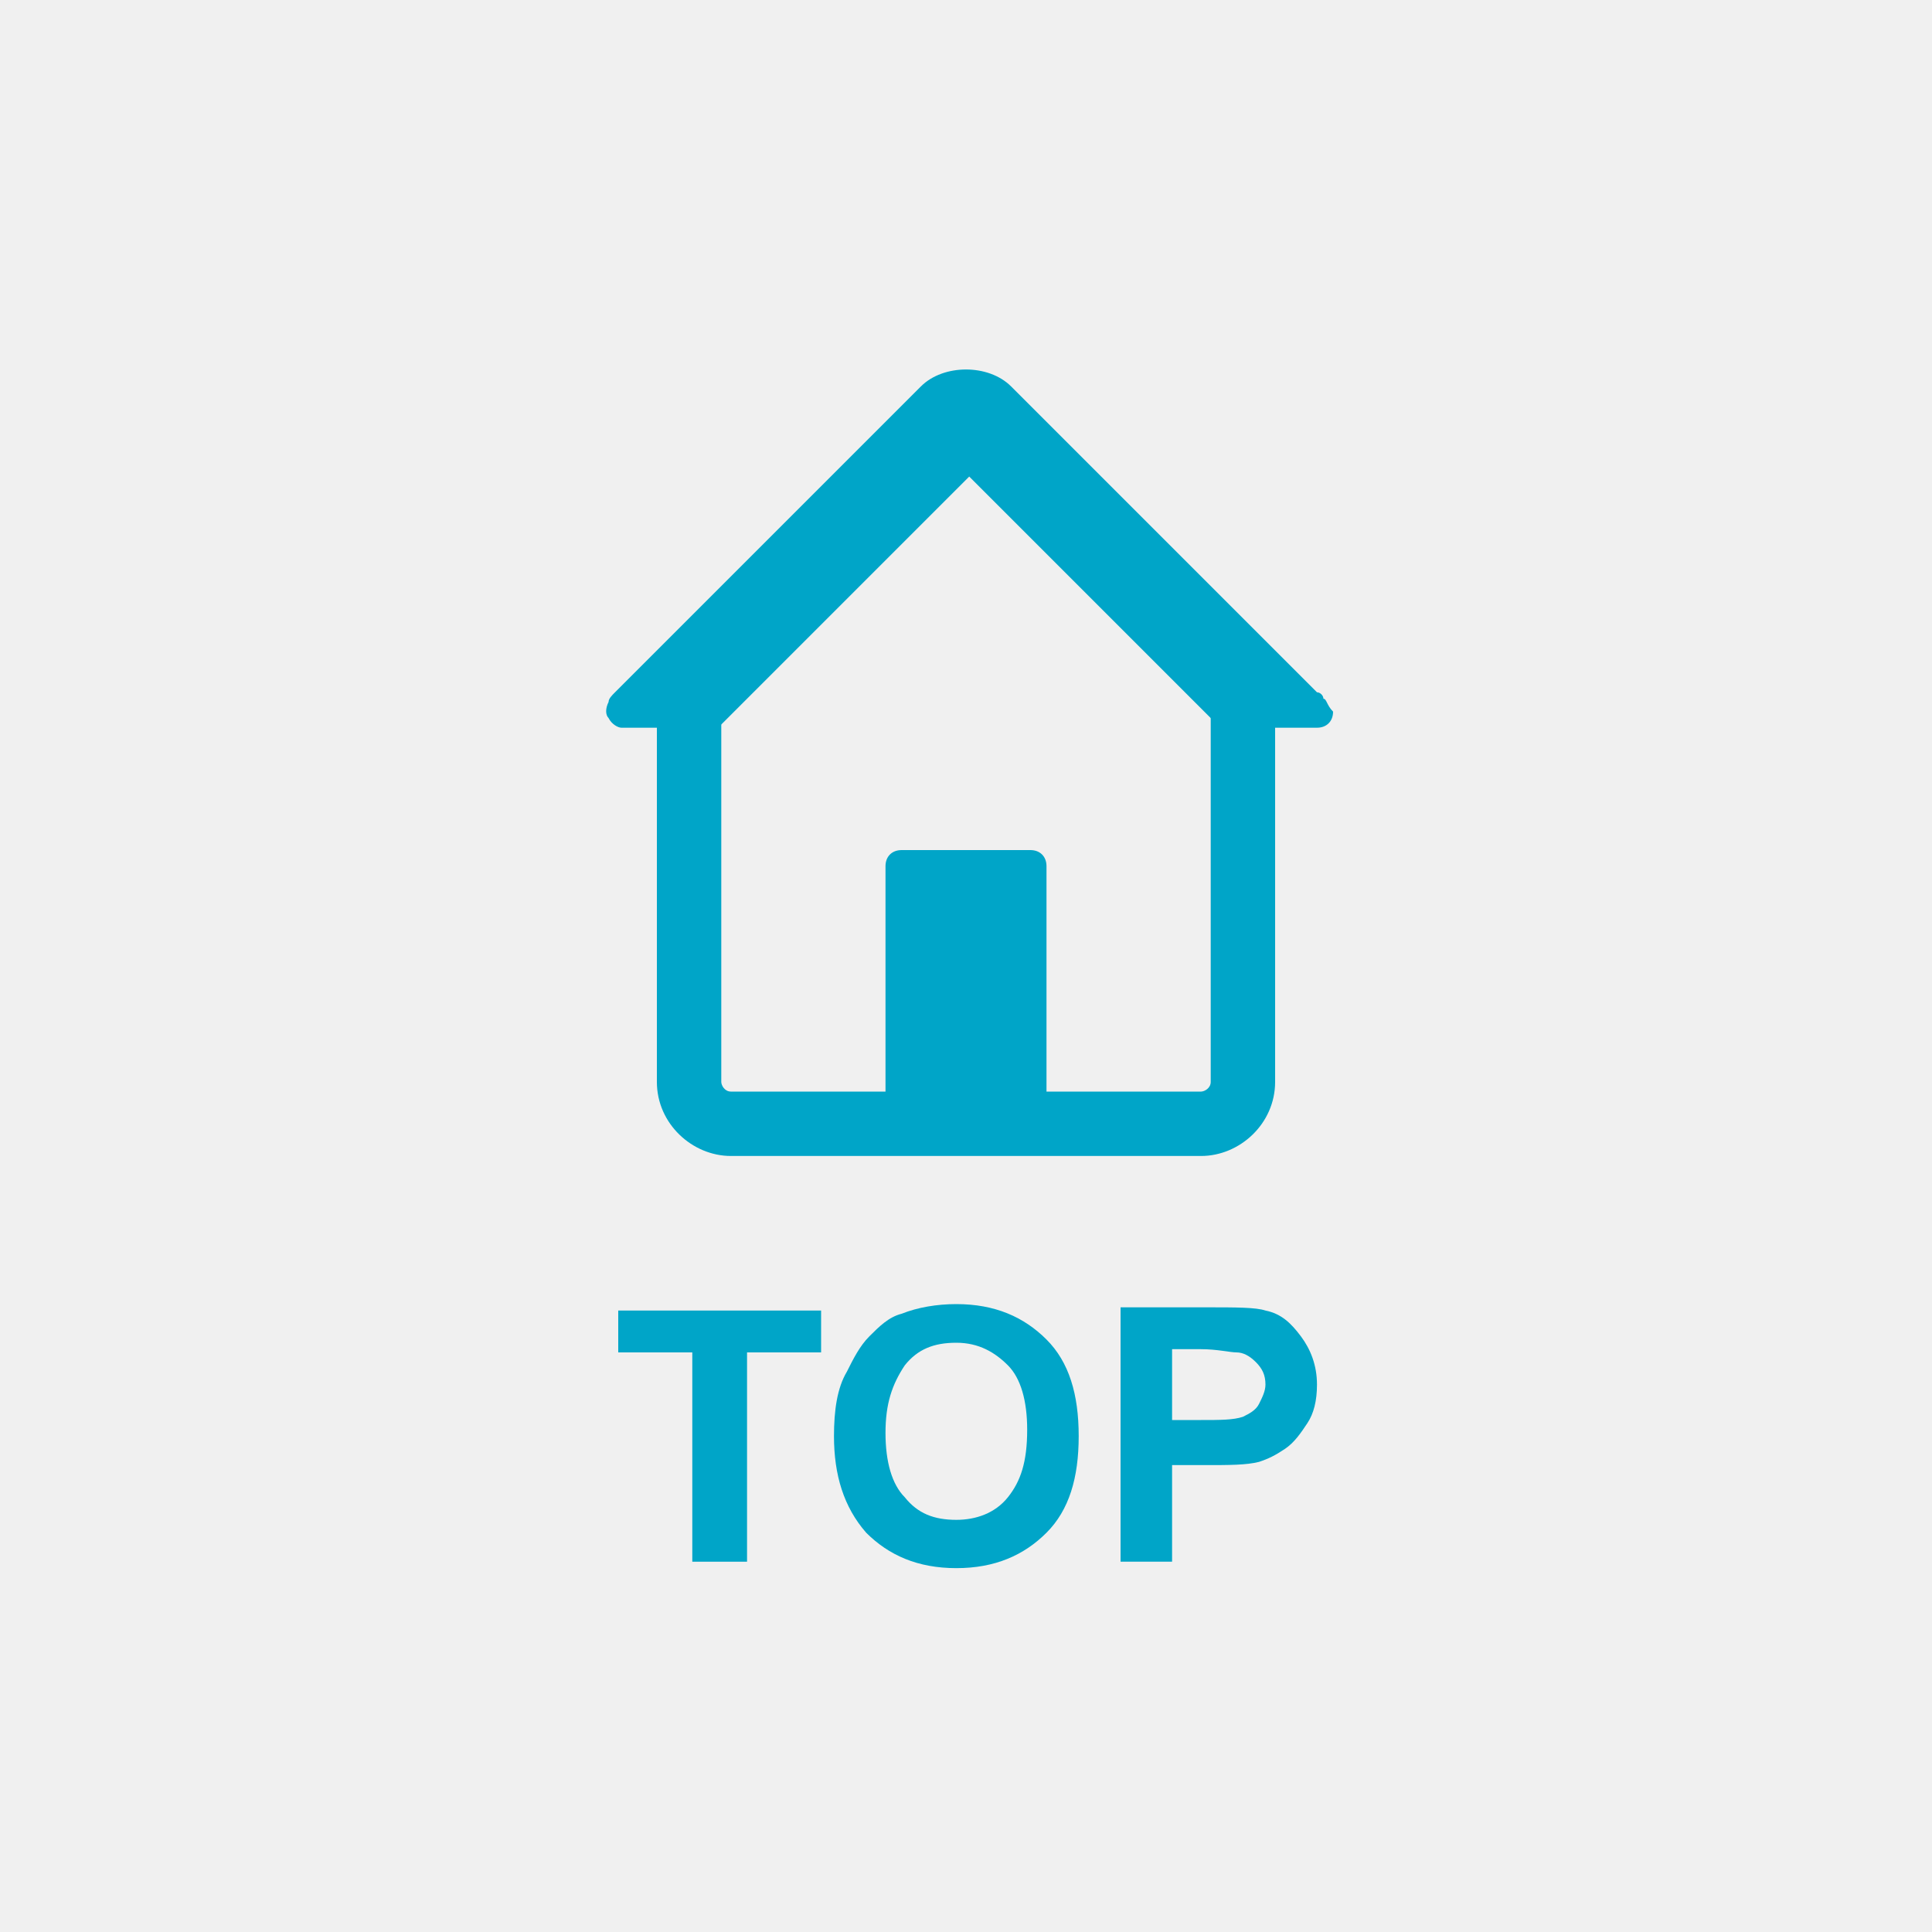
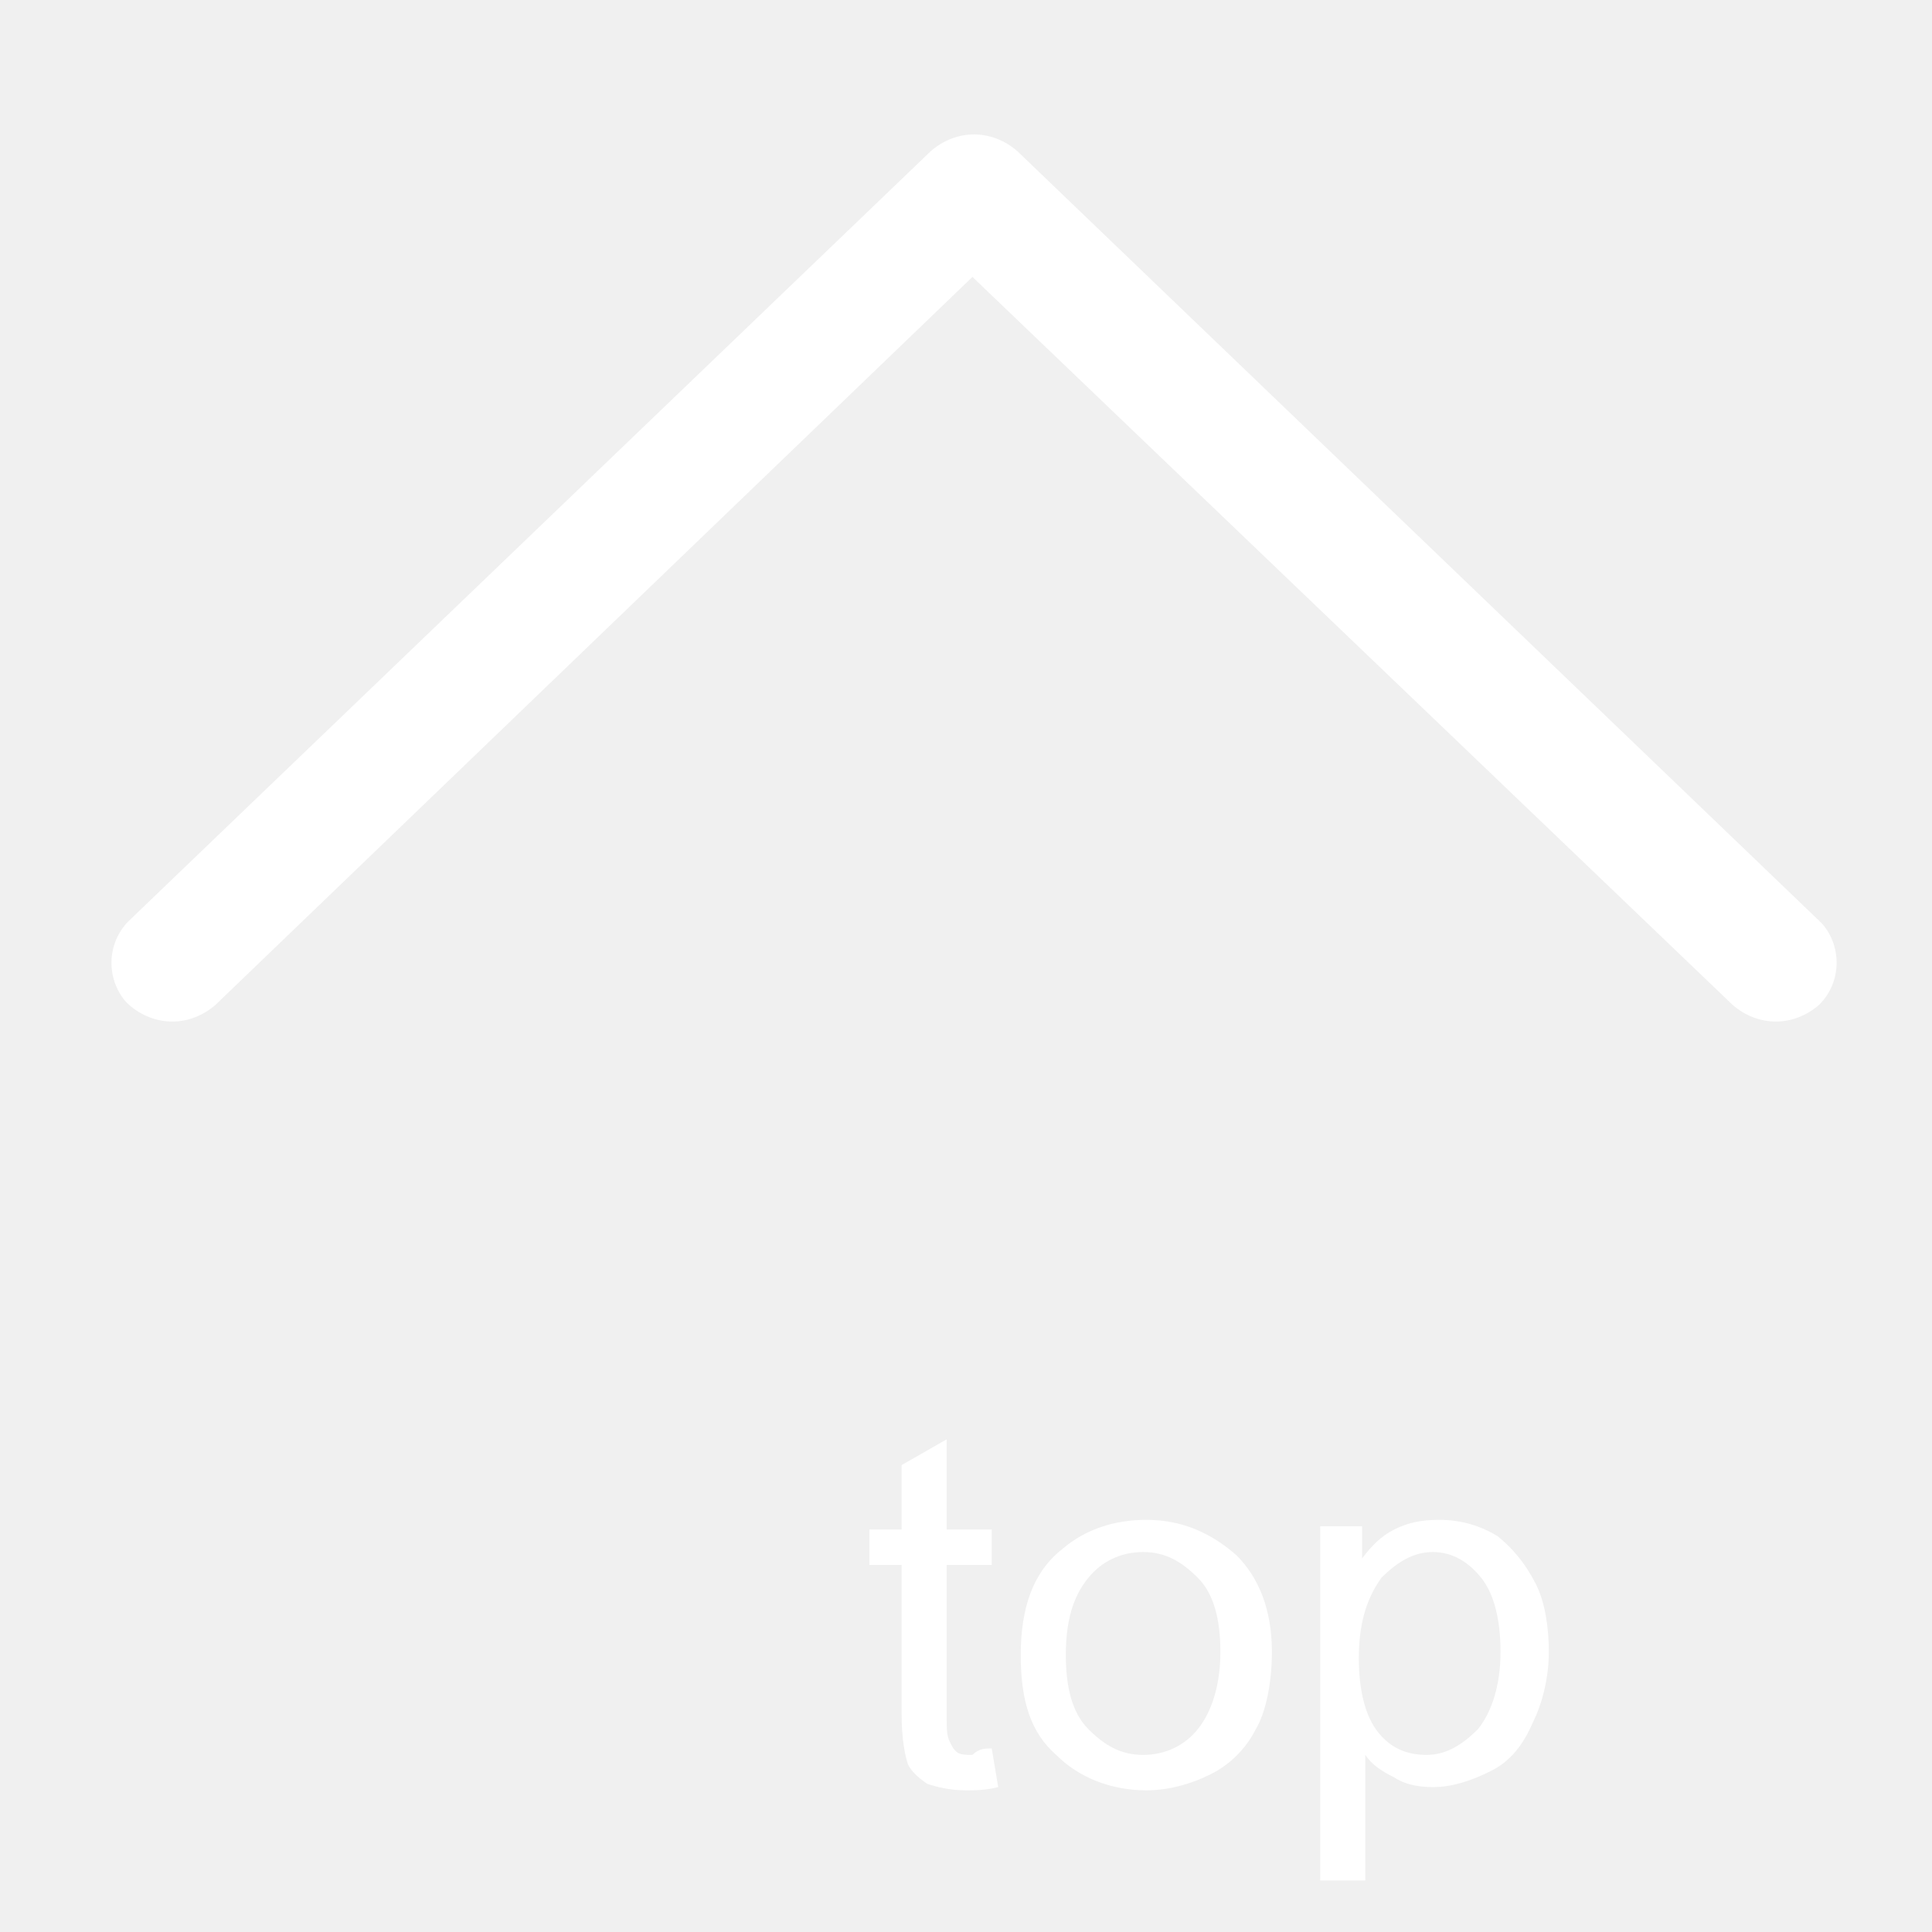
- <svg xmlns="http://www.w3.org/2000/svg" version="1.1" id="Layer_1" x="0px" y="0px" viewBox="0 0 60 60" style="enable-background:new 0 0 60 60;" xml:space="preserve">
+ <svg xmlns="http://www.w3.org/2000/svg" version="1.1" id="top" x="0px" y="0px" viewBox="0 0 60 60" style="enable-background:new 0 0 60 60;" xml:space="preserve">
  <style type="text/css">
- 	.st0{fill:#00A5C8;}
+ 	.st0{fill:#FFFFFF;}
+ 	.st1{enable-background:new    ;}
</style>
-   <g>
-     <g>
-       <path class="st0" d="M21.5,48.5v-6.5h-2.3v-1.3h6.3v1.3h-2.3v6.5H21.5z" />
-       <path class="st0" d="M25.9,44.6c0-0.8,0.1-1.5,0.4-2c0.2-0.4,0.4-0.8,0.7-1.1c0.3-0.3,0.6-0.6,1-0.7c0.5-0.2,1.1-0.3,1.7-0.3    c1.2,0,2.1,0.4,2.8,1.1c0.7,0.7,1,1.7,1,3c0,1.3-0.3,2.3-1,3c-0.7,0.7-1.6,1.1-2.8,1.1c-1.2,0-2.1-0.4-2.8-1.1    C26.2,46.8,25.9,45.8,25.9,44.6z M27.5,44.5c0,0.9,0.2,1.6,0.6,2c0.4,0.5,0.9,0.7,1.6,0.7c0.6,0,1.2-0.2,1.6-0.7    c0.4-0.5,0.6-1.1,0.6-2.1c0-0.9-0.2-1.6-0.6-2c-0.4-0.4-0.9-0.7-1.6-0.7c-0.7,0-1.2,0.2-1.6,0.7C27.7,43,27.5,43.6,27.5,44.5z" />
-       <path class="st0" d="M34.8,48.5v-7.9h2.6c1,0,1.6,0,1.9,0.1c0.5,0.1,0.8,0.4,1.1,0.8c0.3,0.4,0.5,0.9,0.5,1.5    c0,0.5-0.1,0.9-0.3,1.2c-0.2,0.3-0.4,0.6-0.7,0.8c-0.3,0.2-0.5,0.3-0.8,0.4c-0.4,0.1-0.9,0.1-1.7,0.1h-1v3H34.8z M36.4,41.9v2.2    h0.9c0.6,0,1,0,1.3-0.1c0.2-0.1,0.4-0.2,0.5-0.4c0.1-0.2,0.2-0.4,0.2-0.6c0-0.3-0.1-0.5-0.3-0.7c-0.2-0.2-0.4-0.3-0.6-0.3    c-0.2,0-0.6-0.1-1.1-0.1H36.4z" />
-     </g>
-     <g>
-       <g>
-         <path class="st0" d="M41.1,21.7c0-0.1-0.1-0.2-0.2-0.2l-9.5-9.5c-0.7-0.7-2.1-0.7-2.8,0l-9.5,9.5c-0.1,0.1-0.2,0.2-0.2,0.3     c-0.1,0.2-0.1,0.4,0,0.5c0.1,0.2,0.3,0.3,0.4,0.3h2.7c0.1,0,0.3-0.1,0.4-0.1l7.7-7.7l7.7,7.7c0.1,0.1,0.2,0.1,0.4,0.1h2.7     c0,0,0,0,0,0c0.3,0,0.5-0.2,0.5-0.5C41.2,21.9,41.2,21.7,41.1,21.7z" />
-       </g>
-       <g>
-         <path class="st0" d="M32,34.6H28c-0.3,0-0.5-0.2-0.5-0.5v-7.2c0-0.3,0.2-0.5,0.5-0.5H32c0.3,0,0.5,0.2,0.5,0.5v7.2     C32.6,34.4,32.3,34.6,32,34.6z" />
-       </g>
-       <g>
-         <path class="st0" d="M37.3,35.9H22.7c-1.2,0-2.3-1-2.3-2.3V21.2h2v12.4c0,0.1,0.1,0.3,0.3,0.3h14.6c0.1,0,0.3-0.1,0.3-0.3V21.4h2     v12.2C39.6,34.9,38.5,35.9,37.3,35.9z" />
-       </g>
-     </g>
+   <path id="Forma_1" class="st0" d="M4,28.6c-0.7,0.7-0.7,1.8-0.1,2.5c0,0,0.1,0.1,0.1,0.1c0.8,0.7,1.9,0.7,2.7,0L30.2,8.6l23.6,22.6  c0.8,0.7,1.9,0.7,2.7,0c0.7-0.7,0.7-1.8,0.1-2.5c0,0-0.1-0.1-0.1-0.1L31.6,4.7c-0.8-0.7-1.9-0.7-2.7,0L4,28.6z" />
+   <g class="st1">
+     <path class="st0" d="M30.8,54.3l0.2,1.2c-0.4,0.1-0.7,0.1-1,0.1c-0.5,0-0.9-0.1-1.2-0.2c-0.3-0.2-0.5-0.4-0.6-0.6   c-0.1-0.3-0.2-0.8-0.2-1.6v-4.6h-1v-1.1h1v-2l1.4-0.8v2.8h1.4v1.1h-1.4v4.7c0,0.4,0,0.6,0.1,0.8s0.1,0.2,0.2,0.3   c0.1,0.1,0.3,0.1,0.5,0.1C30.4,54.3,30.6,54.3,30.8,54.3z" />
+     <path class="st0" d="M31.7,51.4c0-1.5,0.4-2.6,1.3-3.3c0.7-0.6,1.6-0.9,2.6-0.9c1.1,0,2,0.4,2.8,1.1c0.7,0.7,1.1,1.7,1.1,3   c0,1-0.2,1.9-0.5,2.4c-0.3,0.6-0.8,1.1-1.4,1.4c-0.6,0.3-1.3,0.5-2,0.5c-1.1,0-2.1-0.4-2.8-1.1C32,53.8,31.7,52.8,31.7,51.4z    M33.1,51.4c0,1,0.2,1.8,0.7,2.3c0.5,0.5,1,0.8,1.7,0.8c0.7,0,1.3-0.3,1.7-0.8s0.7-1.3,0.7-2.4c0-1-0.2-1.8-0.7-2.3   c-0.5-0.5-1-0.8-1.7-0.8c-0.7,0-1.3,0.3-1.7,0.8C33.3,49.6,33.1,50.4,33.1,51.4z" />
+     <path class="st0" d="M41,58.6V47.4h1.3v1c0.3-0.4,0.6-0.7,1-0.9c0.4-0.2,0.8-0.3,1.4-0.3c0.7,0,1.3,0.2,1.8,0.5   c0.5,0.4,0.9,0.9,1.2,1.5s0.4,1.4,0.4,2.1c0,0.8-0.2,1.6-0.5,2.2c-0.3,0.7-0.7,1.2-1.3,1.5s-1.2,0.5-1.8,0.5   c-0.5,0-0.9-0.1-1.2-0.3c-0.4-0.2-0.7-0.4-0.9-0.7v3.9H41z M42.2,51.5c0,1,0.2,1.8,0.6,2.3c0.4,0.5,0.9,0.7,1.5,0.7   c0.6,0,1.1-0.3,1.6-0.8c0.4-0.5,0.7-1.3,0.7-2.4c0-1-0.2-1.8-0.6-2.3c-0.4-0.5-0.9-0.8-1.5-0.8c-0.6,0-1.1,0.3-1.6,0.8   C42.4,49.7,42.2,50.5,42.2,51.5z" />
  </g>
</svg>
